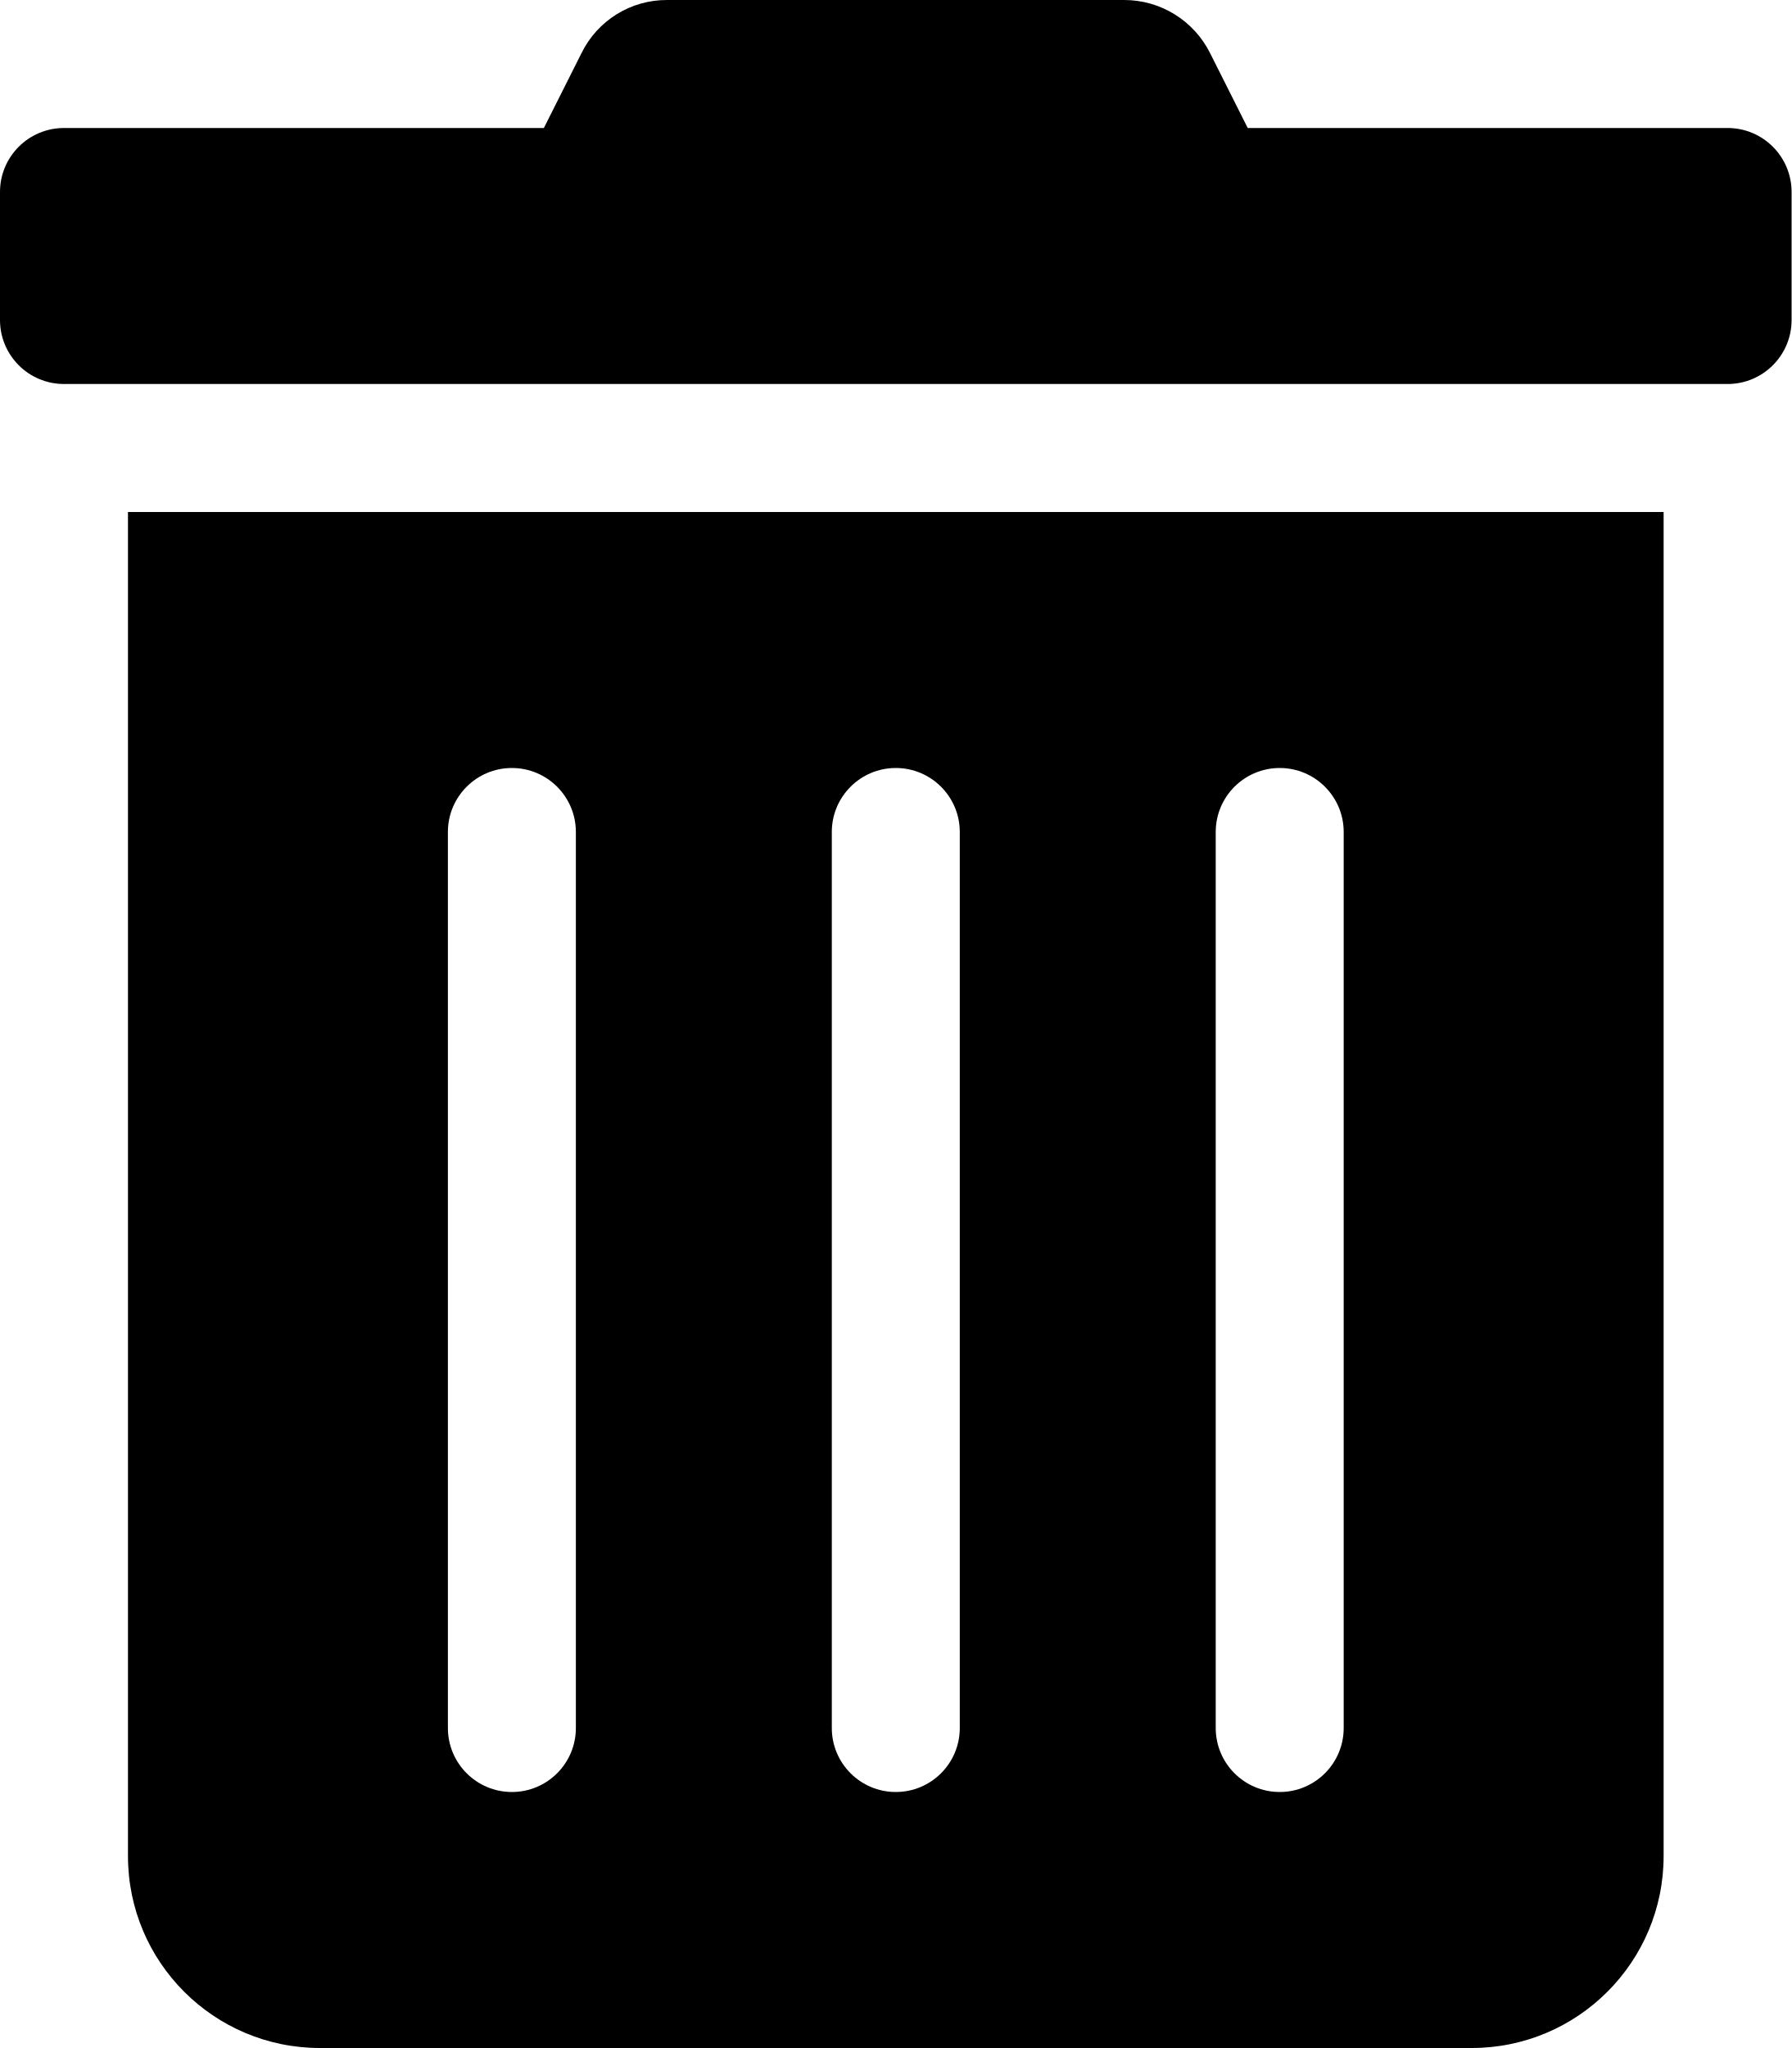
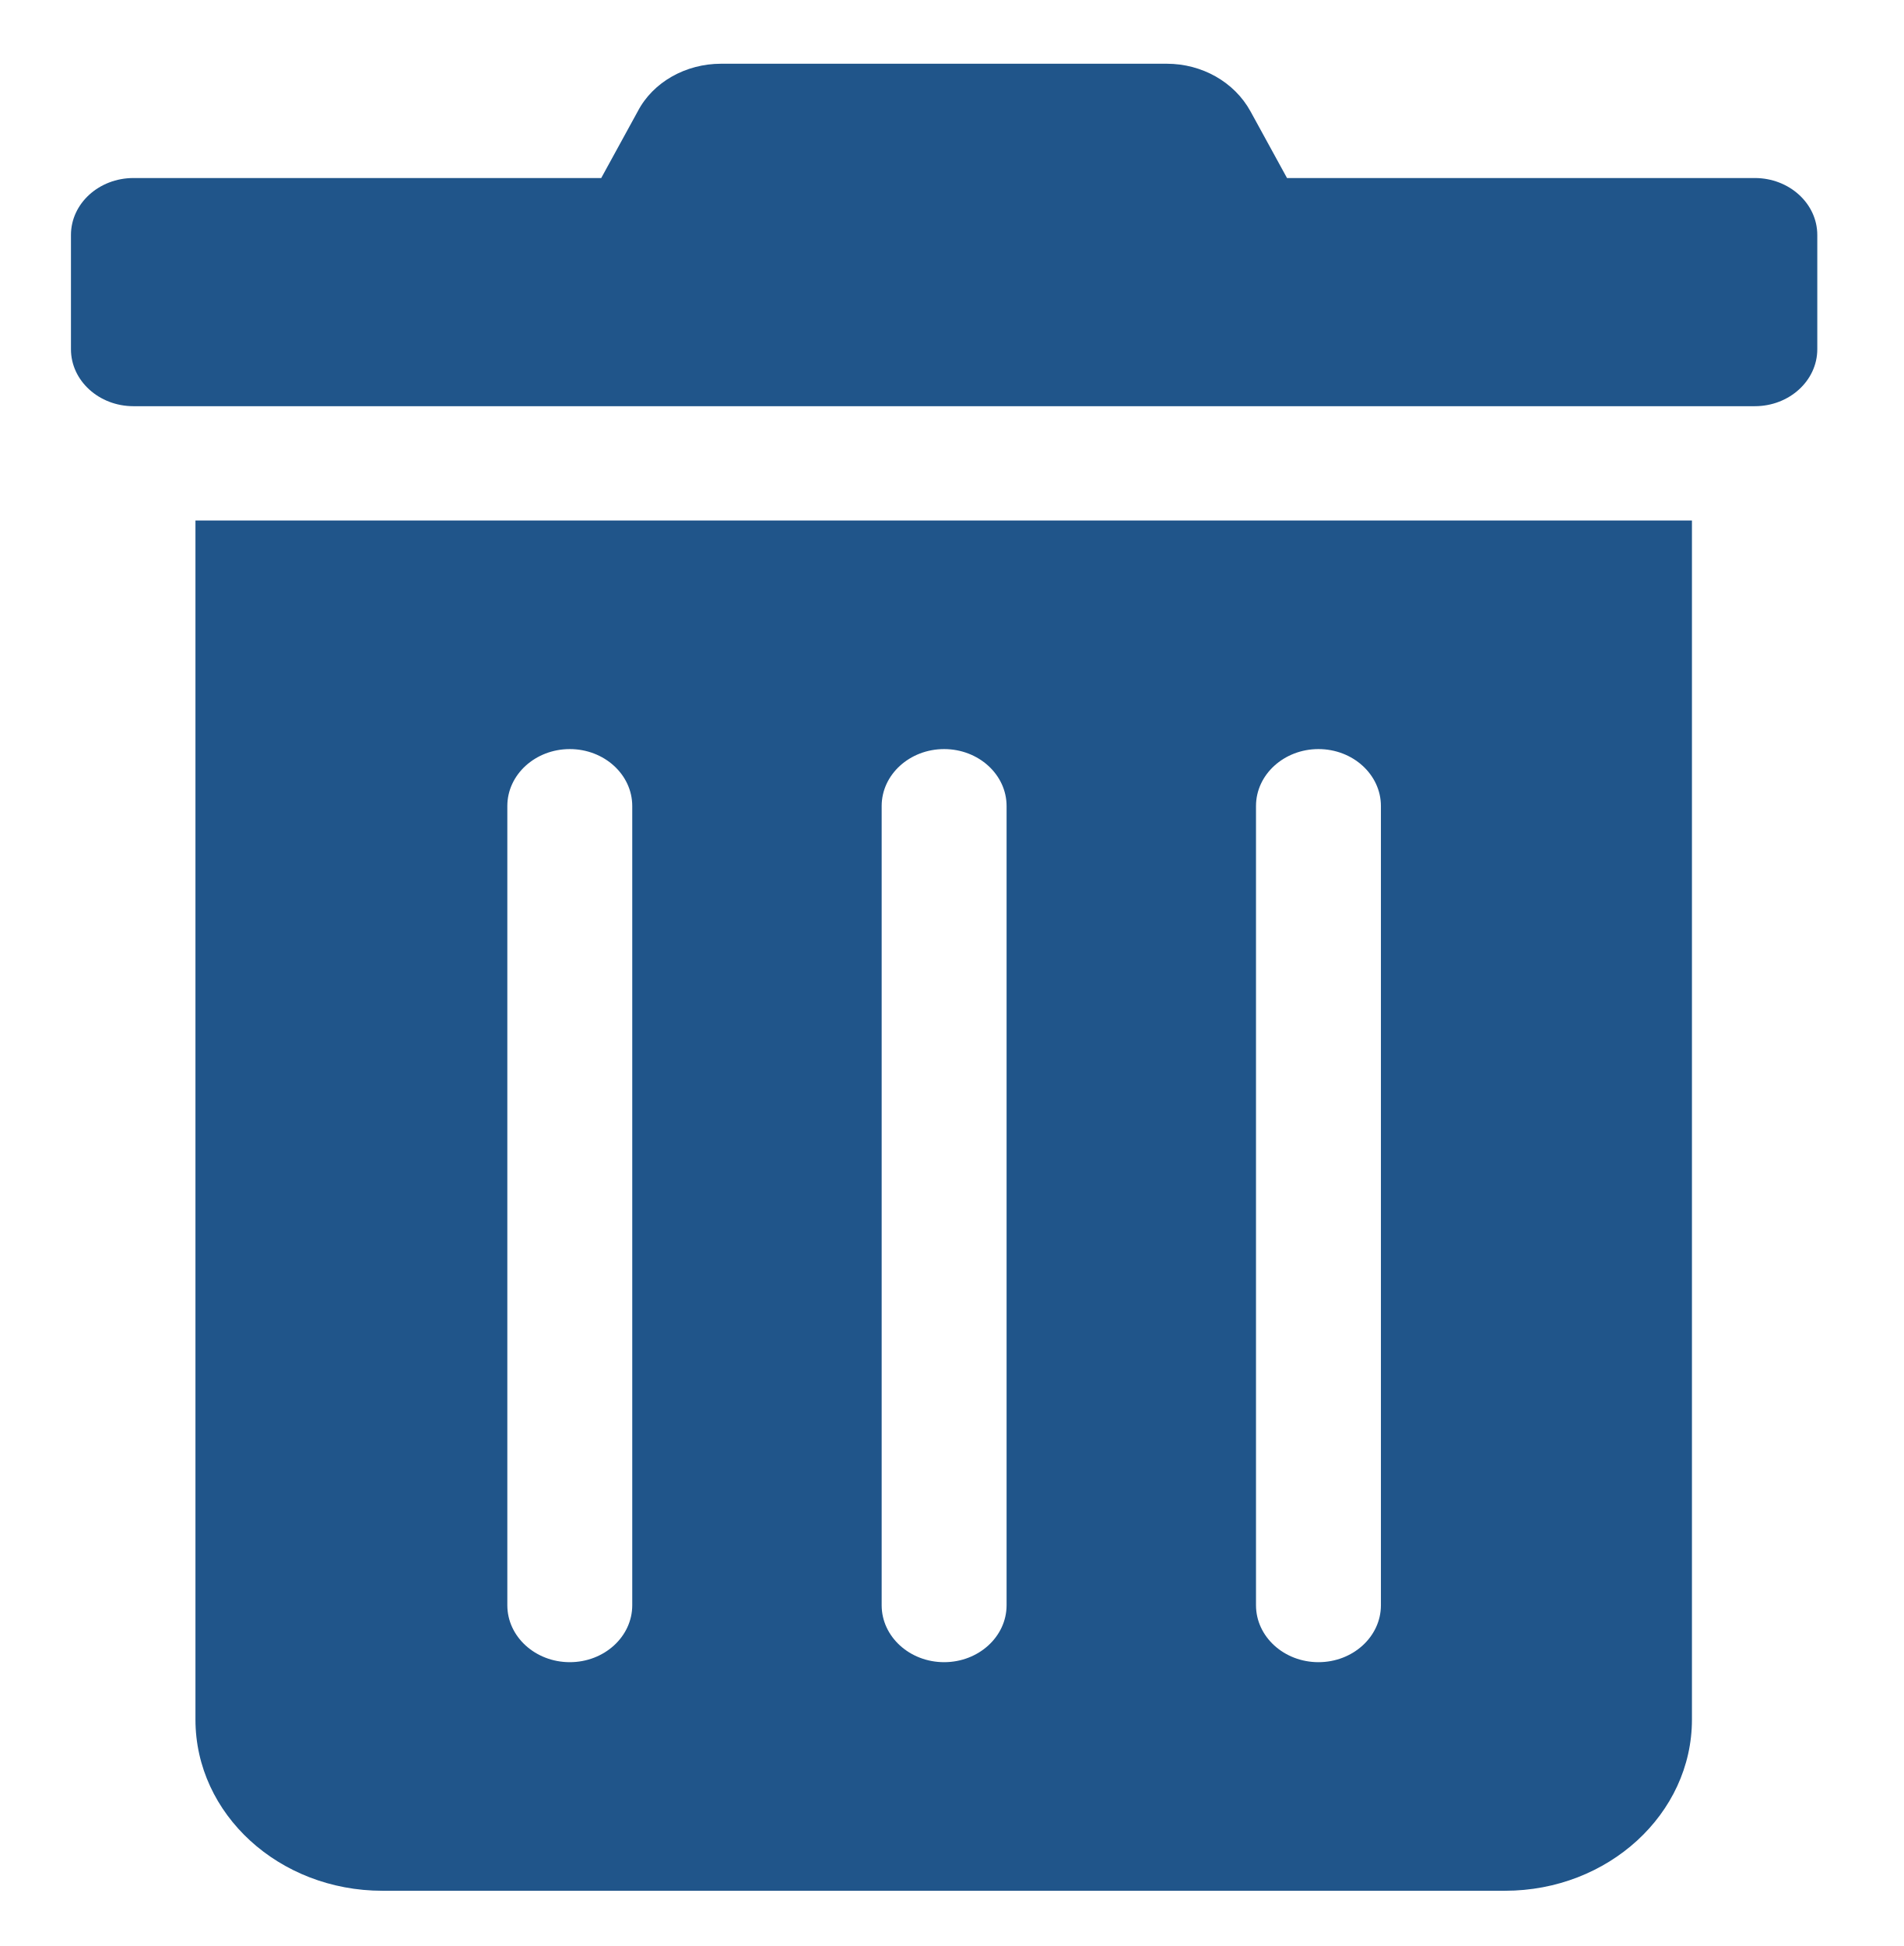
- <svg xmlns="http://www.w3.org/2000/svg" viewBox="0 0 448 512">
-   <path d="M32 464a48 48 0 0 0 48 48h288a48 48 0 0 0 48-48V128H32zm272-256a16 16 0 0 1 32 0v224a16 16 0 0 1-32 0zm-96 0a16 16 0 0 1 32 0v224a16 16 0 0 1-32 0zm-96 0a16 16 0 0 1 32 0v224a16 16 0 0 1-32 0zM432 32H312l-9.4-18.7A24 24 0 0 0 281.1 0H166.8a23.72 23.72 0 0 0-21.4 13.3L136 32H16A16 16 0 0 0 0 48v32a16 16 0 0 0 16 16h416a16 16 0 0 0 16-16V48a16 16 0 0 0-16-16z" />
+ <svg xmlns="http://www.w3.org/2000/svg" version="1.1" id="Calque_1" x="0px" y="0px" viewBox="0 0 448 458" style="enable-background:new 0 0 448 458;" xml:space="preserve">
+   <style type="text/css">
+ 	.st0{fill:#20558A;}
+ </style>
+   <path class="st0" d="M46,404.7c0,22.3,19.7,40.3,44,40.3l0,0h264.2c24.3,0,44-18.1,44-40.3l0,0V122.5H46V404.7z M295.6,189.7  c0-7.4,6.6-13.4,14.7-13.4s14.7,6,14.7,13.4v188.1c0,7.4-6.6,13.4-14.7,13.4s-14.7-6-14.7-13.4V189.7z M207.5,189.7  c0-7.4,6.6-13.4,14.7-13.4s14.7,6,14.7,13.4v188.1c0,7.4-6.6,13.4-14.7,13.4s-14.7-6-14.7-13.4V189.7z M119.4,189.7  c0-7.4,6.6-13.4,14.7-13.4s14.7,6,14.7,13.4v188.1c0,7.4-6.6,13.4-14.7,13.4s-14.7-6-14.7-13.4V189.7z M413,41.9H302.9l-8.6-15.7  c-3.8-6.9-11.4-11.2-19.7-11.2H169.7c-8.3,0-16,4.3-19.6,11.2l-8.6,15.7H31.4c-8.1,0-14.7,6-14.7,13.4v26.9  c0,7.4,6.6,13.4,14.7,13.4H413c8.1,0,14.7-6,14.7-13.4V55.3C427.7,47.9,421.1,41.9,413,41.9z" />
</svg>
